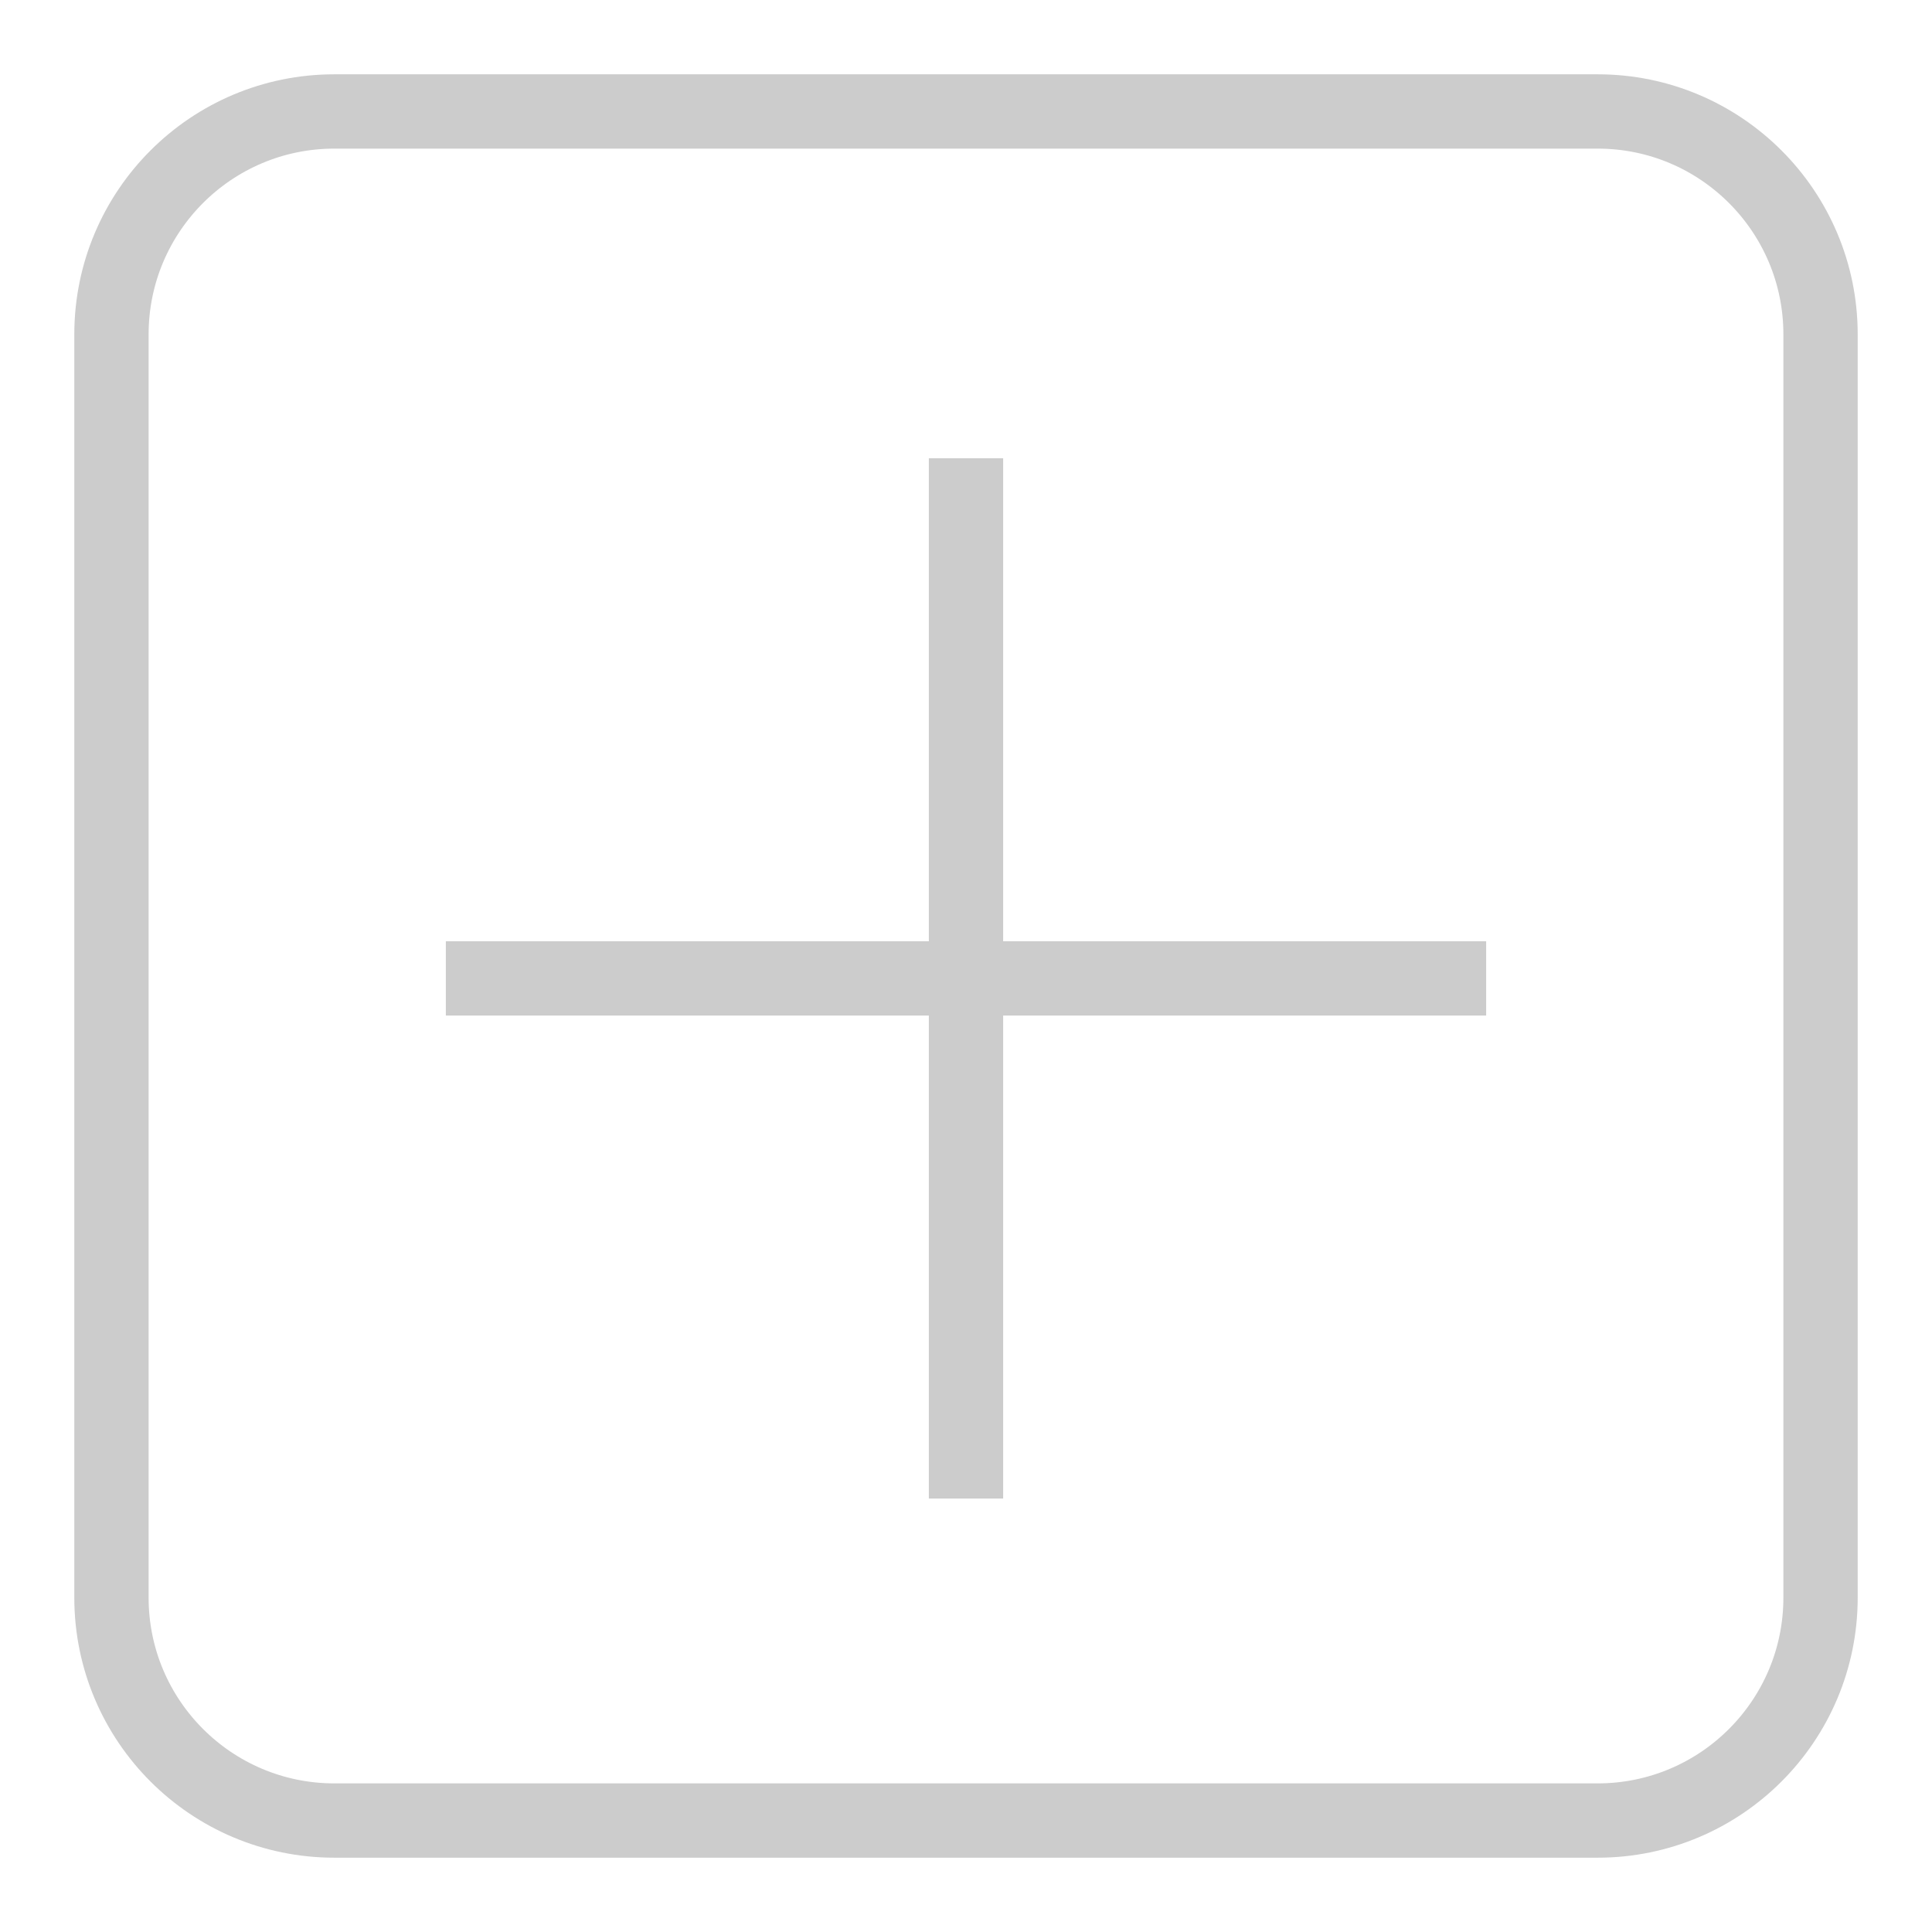
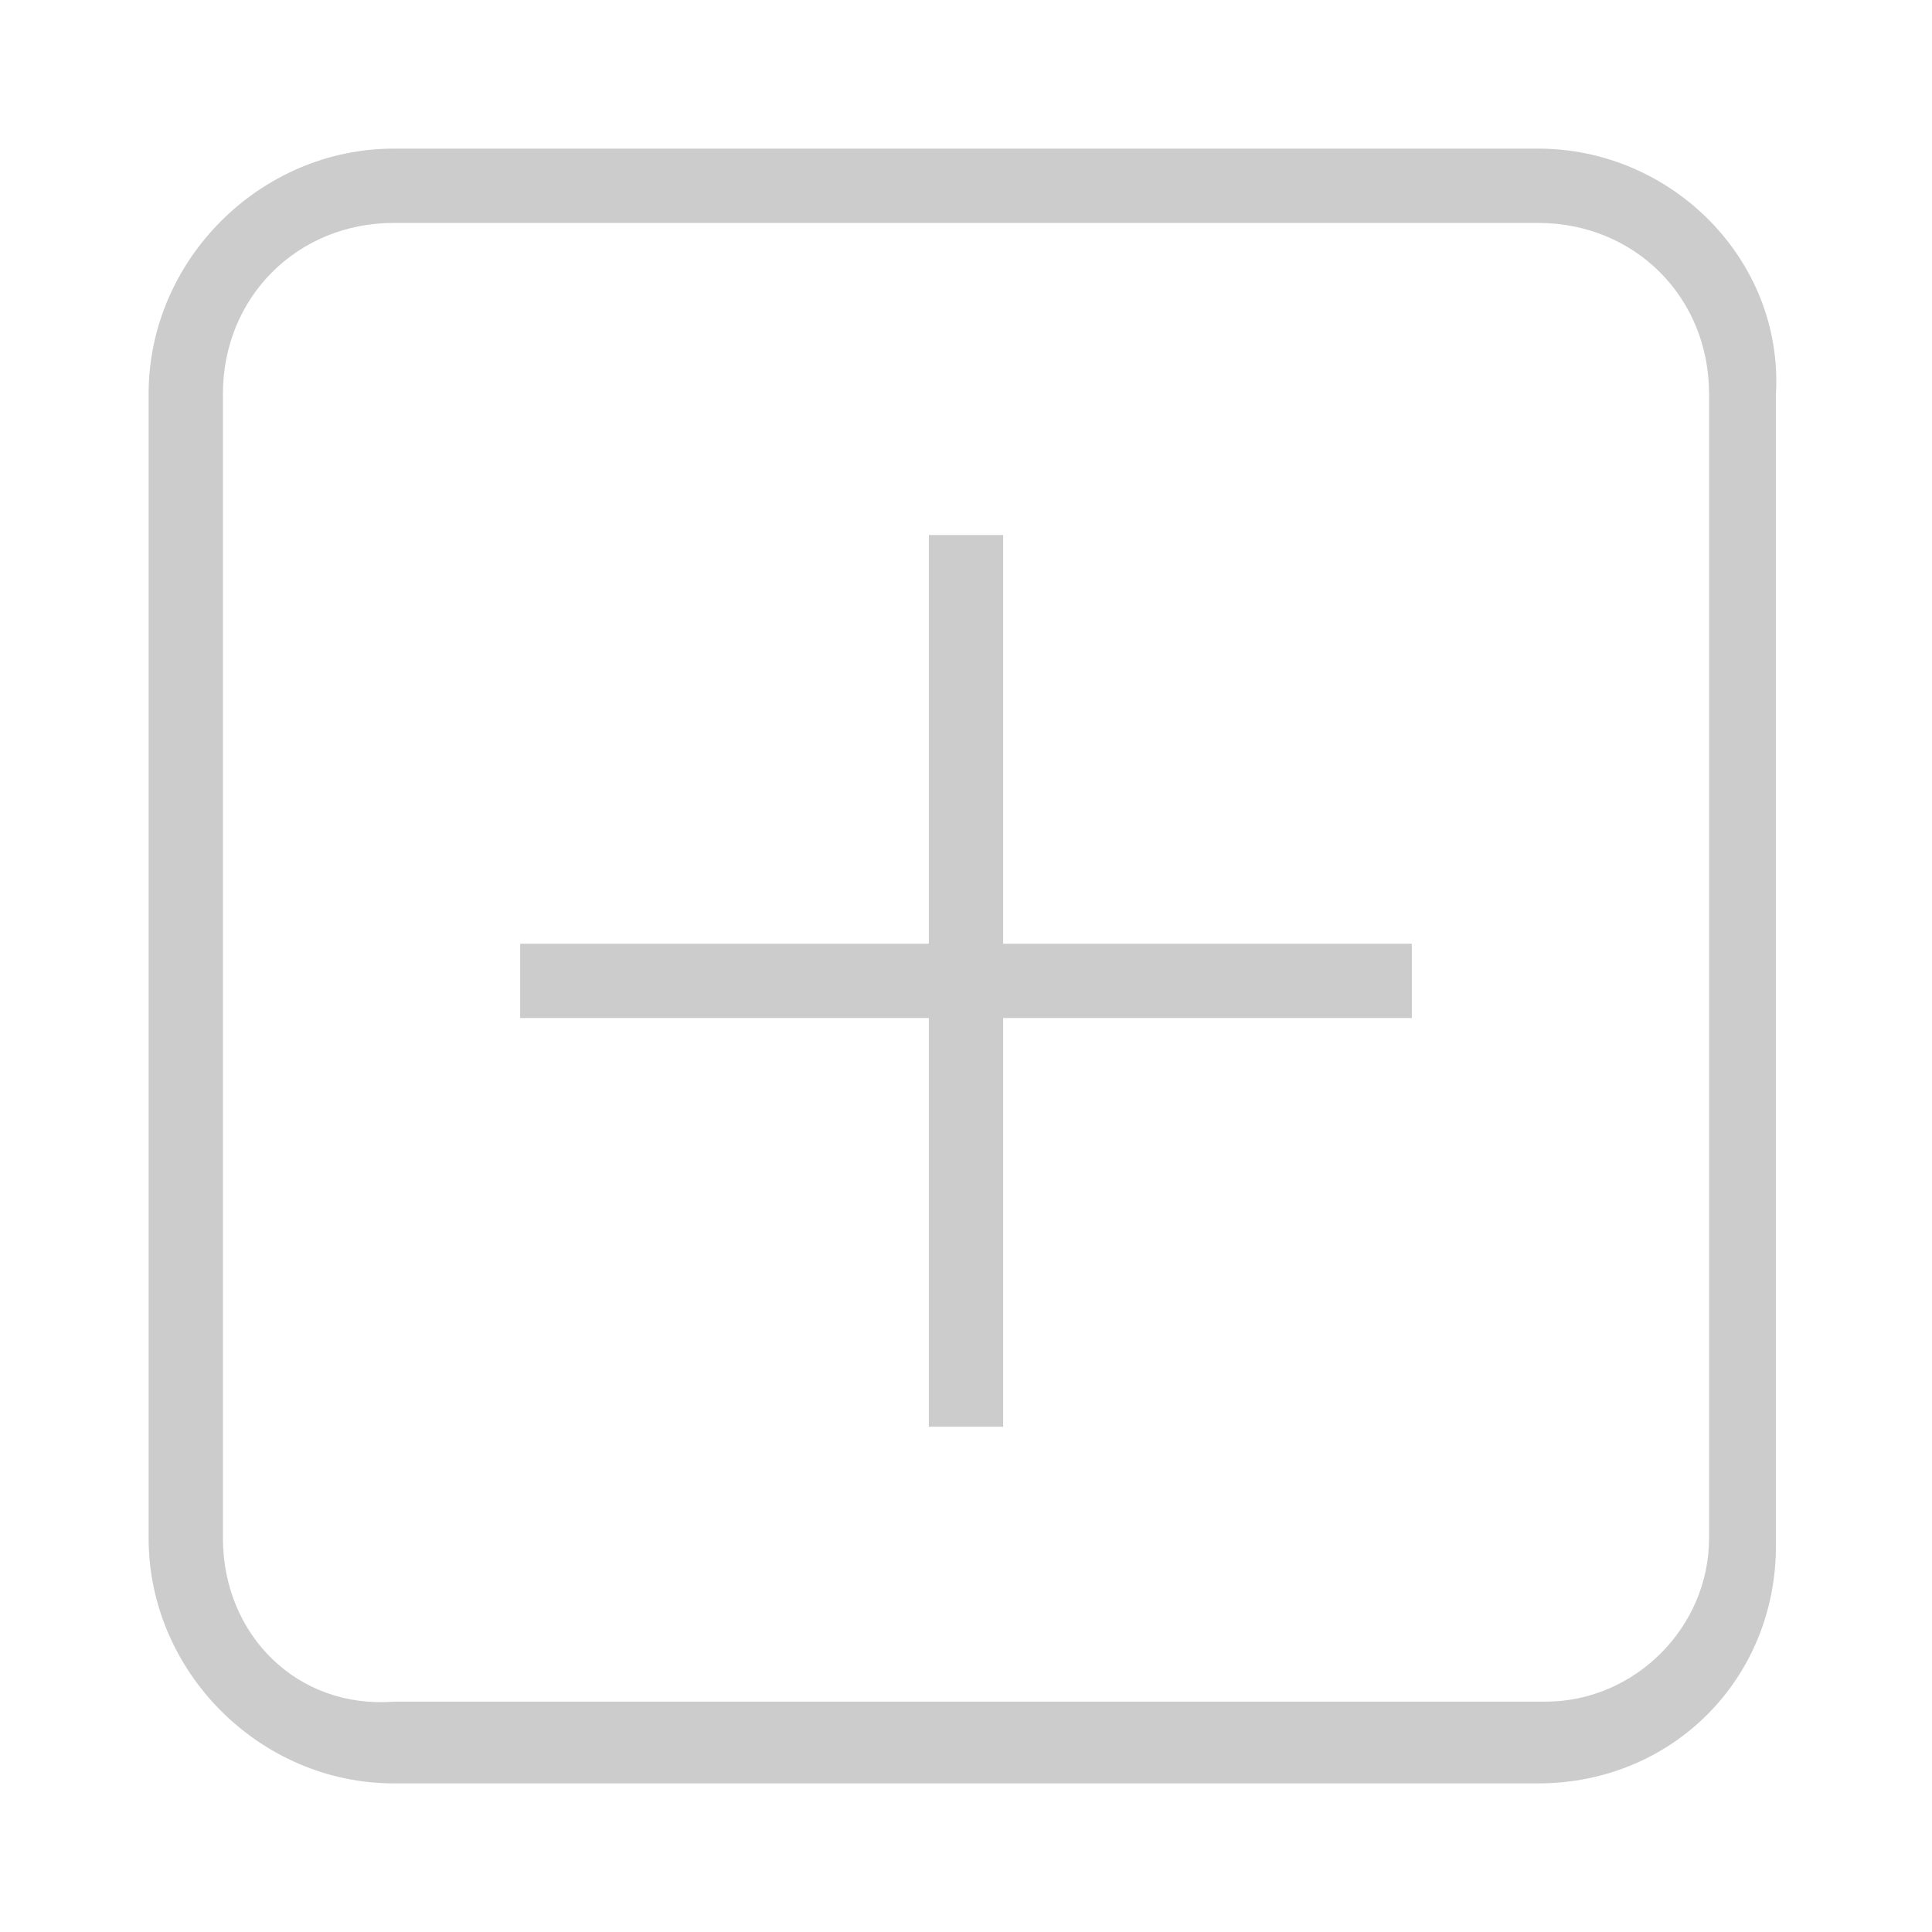
- <svg xmlns="http://www.w3.org/2000/svg" width="26" height="26" viewBox="0 0 26 26">
-   <g fill="none" fill-rule="evenodd" transform="translate(1 1)">
-     <path fill="#CCC" d="M5 11.667h14v1H5z" />
-     <path fill="#CCC" d="M12.5 5.167v14h-1v-14z" />
-     <rect width="23" height="23" x=".5" y=".5" stroke="#CCC" rx="3" />
+ <svg xmlns="http://www.w3.org/2000/svg" version="1.1" id="Layer_1" x="0px" y="0px" viewBox="0 0 26 26" style="enable-background:new 0 0 26 26;" xml:space="preserve">
+   <style type="text/css">
+ 	.st0{fill:#CCCCCC;}
+ </style>
+   <g>
+     <polygon class="st0" points="13.5,7.2 12.5,7.2 12.5,12.7 7,12.7 7,13.7 12.5,13.7 12.5,19.2 13.5,19.2 13.5,13.7 19,13.7 19,12.7    13.5,12.7  " />
+     <path class="st0" d="M20.7,2H5.3C3.5,2,2,3.5,2,5.3v15.4C2,22.5,3.5,24,5.3,24h15.4c1.8,0,3.2-1.4,3.2-3.2V5.3   C24,3.5,22.5,2,20.7,2z M23,20.7c0,1.2-1,2.2-2.2,2.2H5.3C4,23,3,22,3,20.7V5.3C3,4,4,3,5.3,3h15.4C22,3,23,4,23,5.3V20.7z" />
  </g>
</svg>
